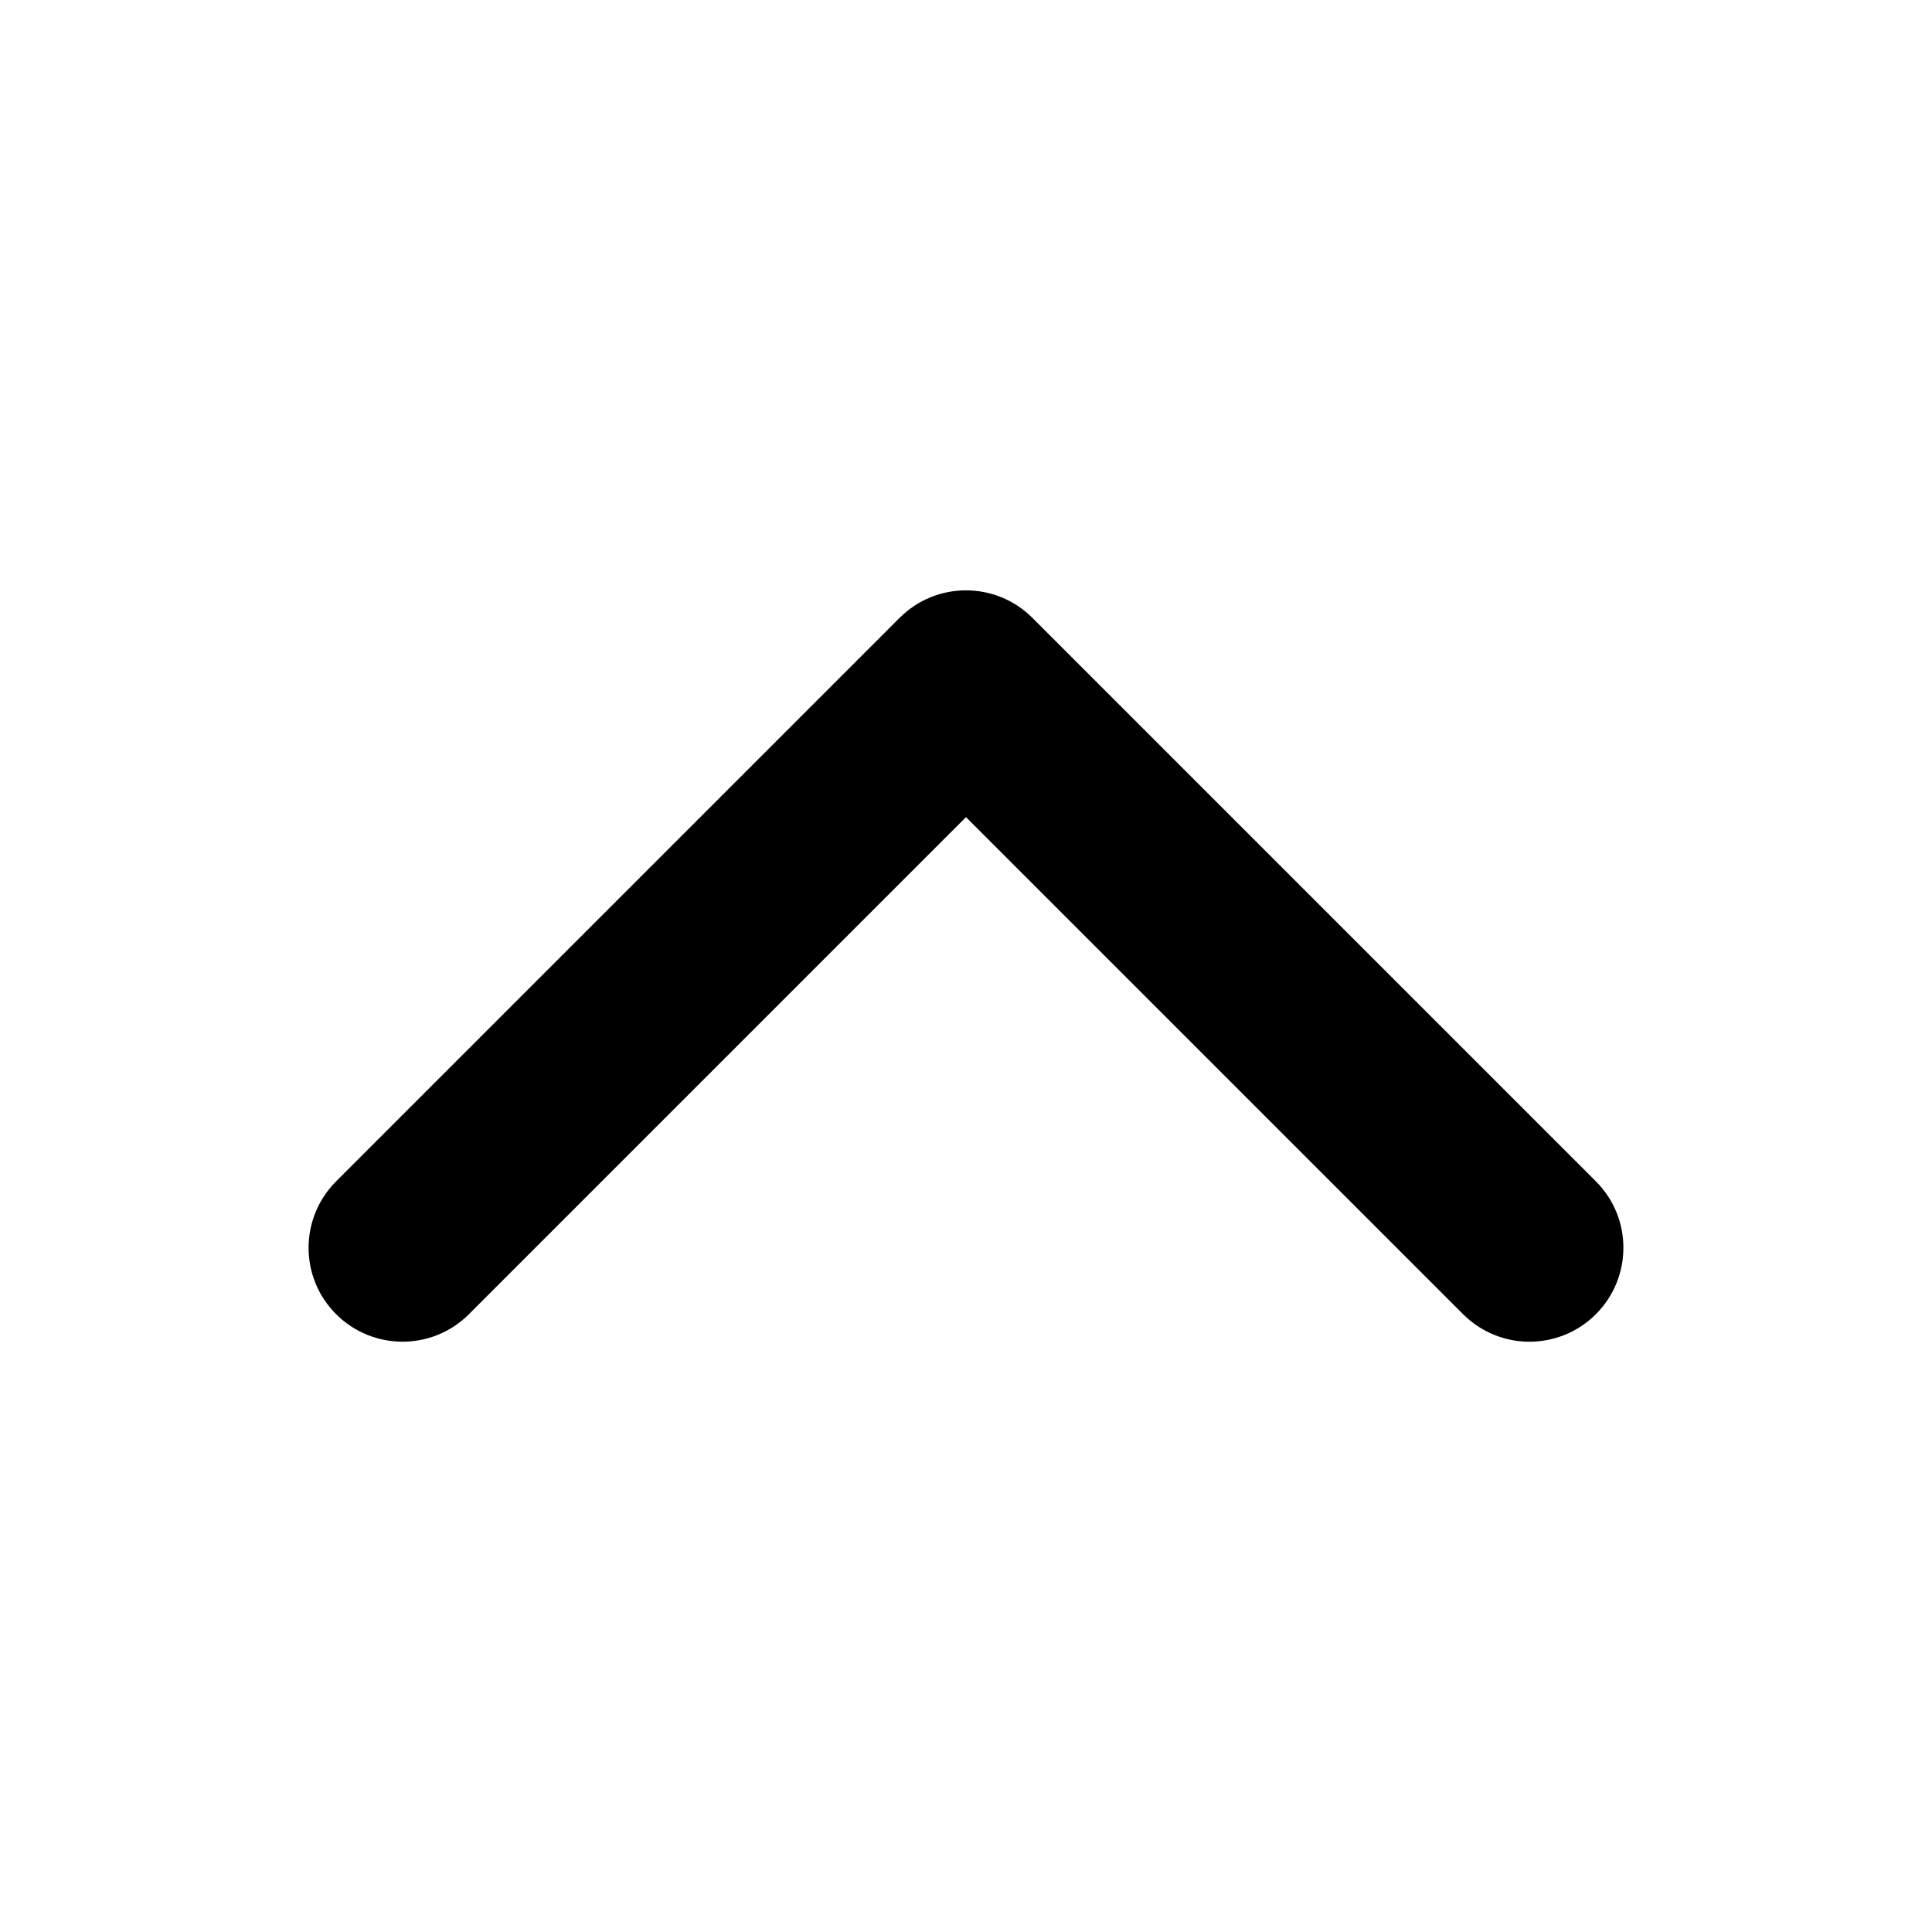
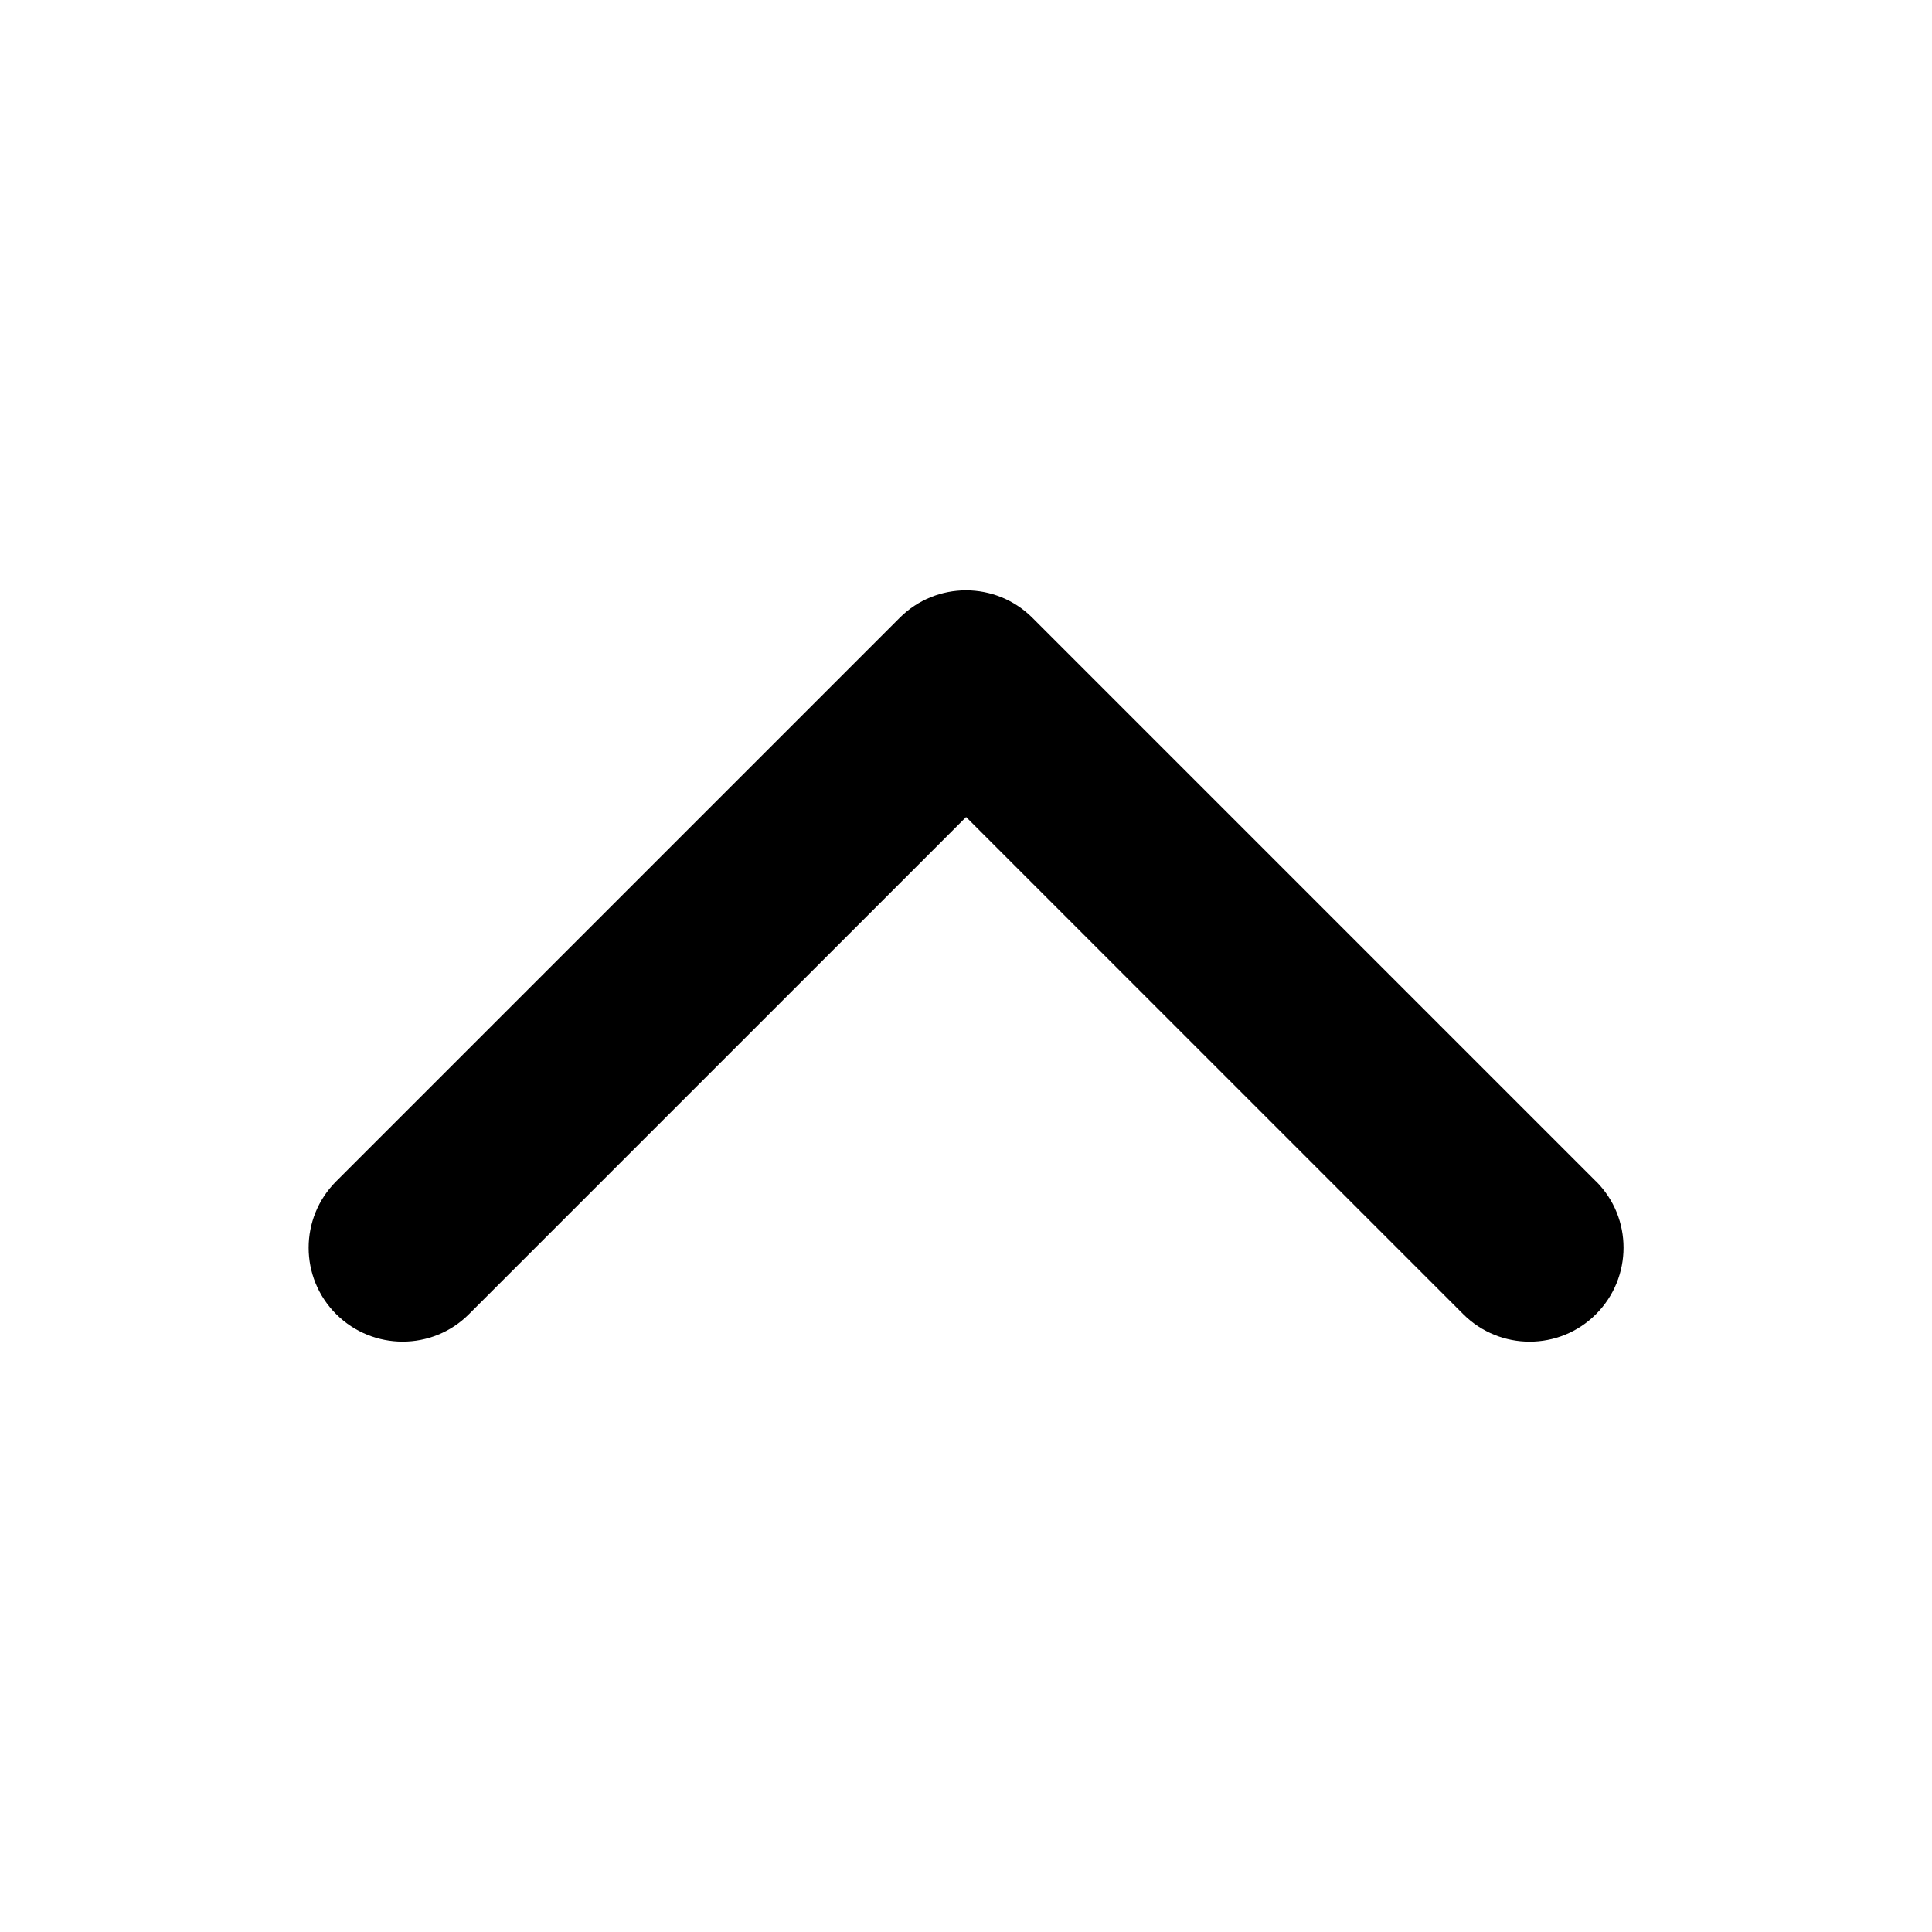
- <svg xmlns="http://www.w3.org/2000/svg" version="1.1" width="32" height="32" viewBox="0 0 32 32">
-   <path d="M26.433 19.567l-9.333-9.333c-0.608-0.608-1.593-0.608-2.2 0l-9.333 9.333c-0.608 0.608-0.608 1.593 0 2.2s1.593 0.608 2.2 0l8.233-8.233 8.233 8.233c0.608 0.608 1.593 0.608 2.2 0s0.608-1.593 0-2.2z" />
+ <svg xmlns="http://www.w3.org/2000/svg" version="1.1" width="20" height="20" viewBox="0 0 20 20">
+   <path d="M16.521 12.229l-5.833-5.833c-0.38-0.38-0.996-0.38-1.375 0l-5.833 5.833c-0.38 0.38-0.38 0.996 0 1.375s0.996 0.38 1.375 0l5.146-5.146 5.146 5.146c0.38 0.38 0.996 0.38 1.375 0s0.38-0.996 0-1.375z" />
</svg>
